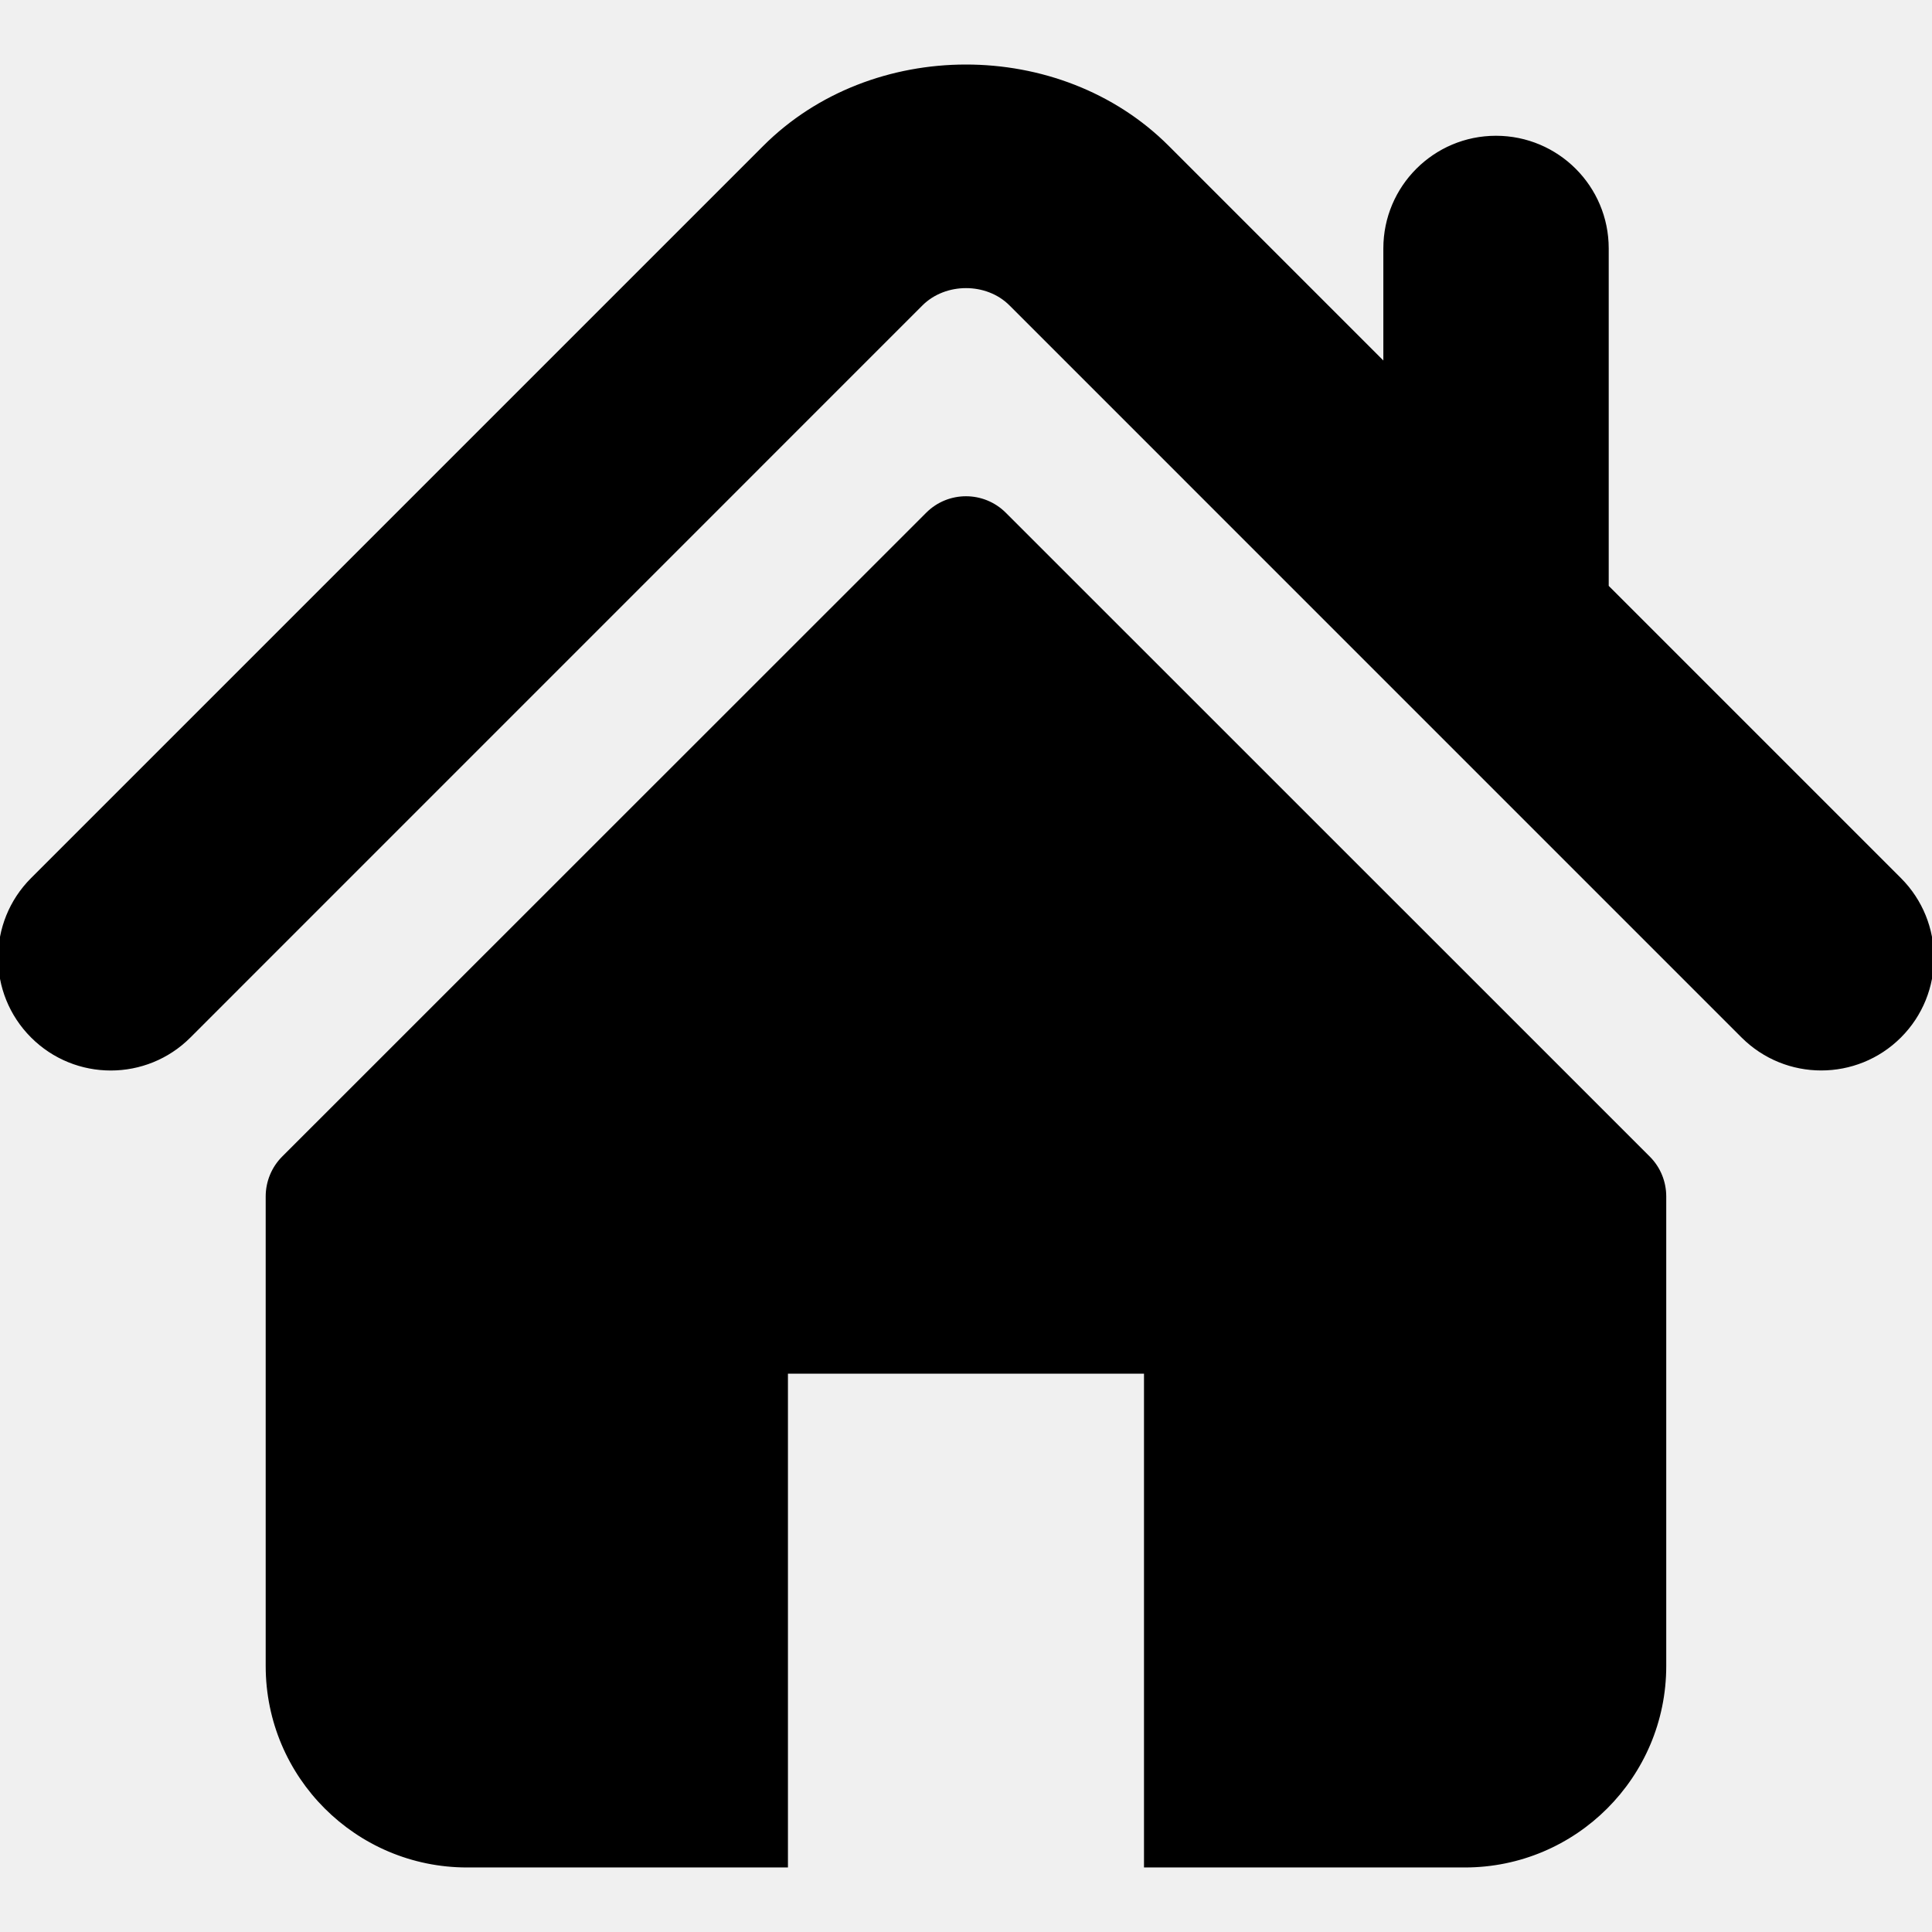
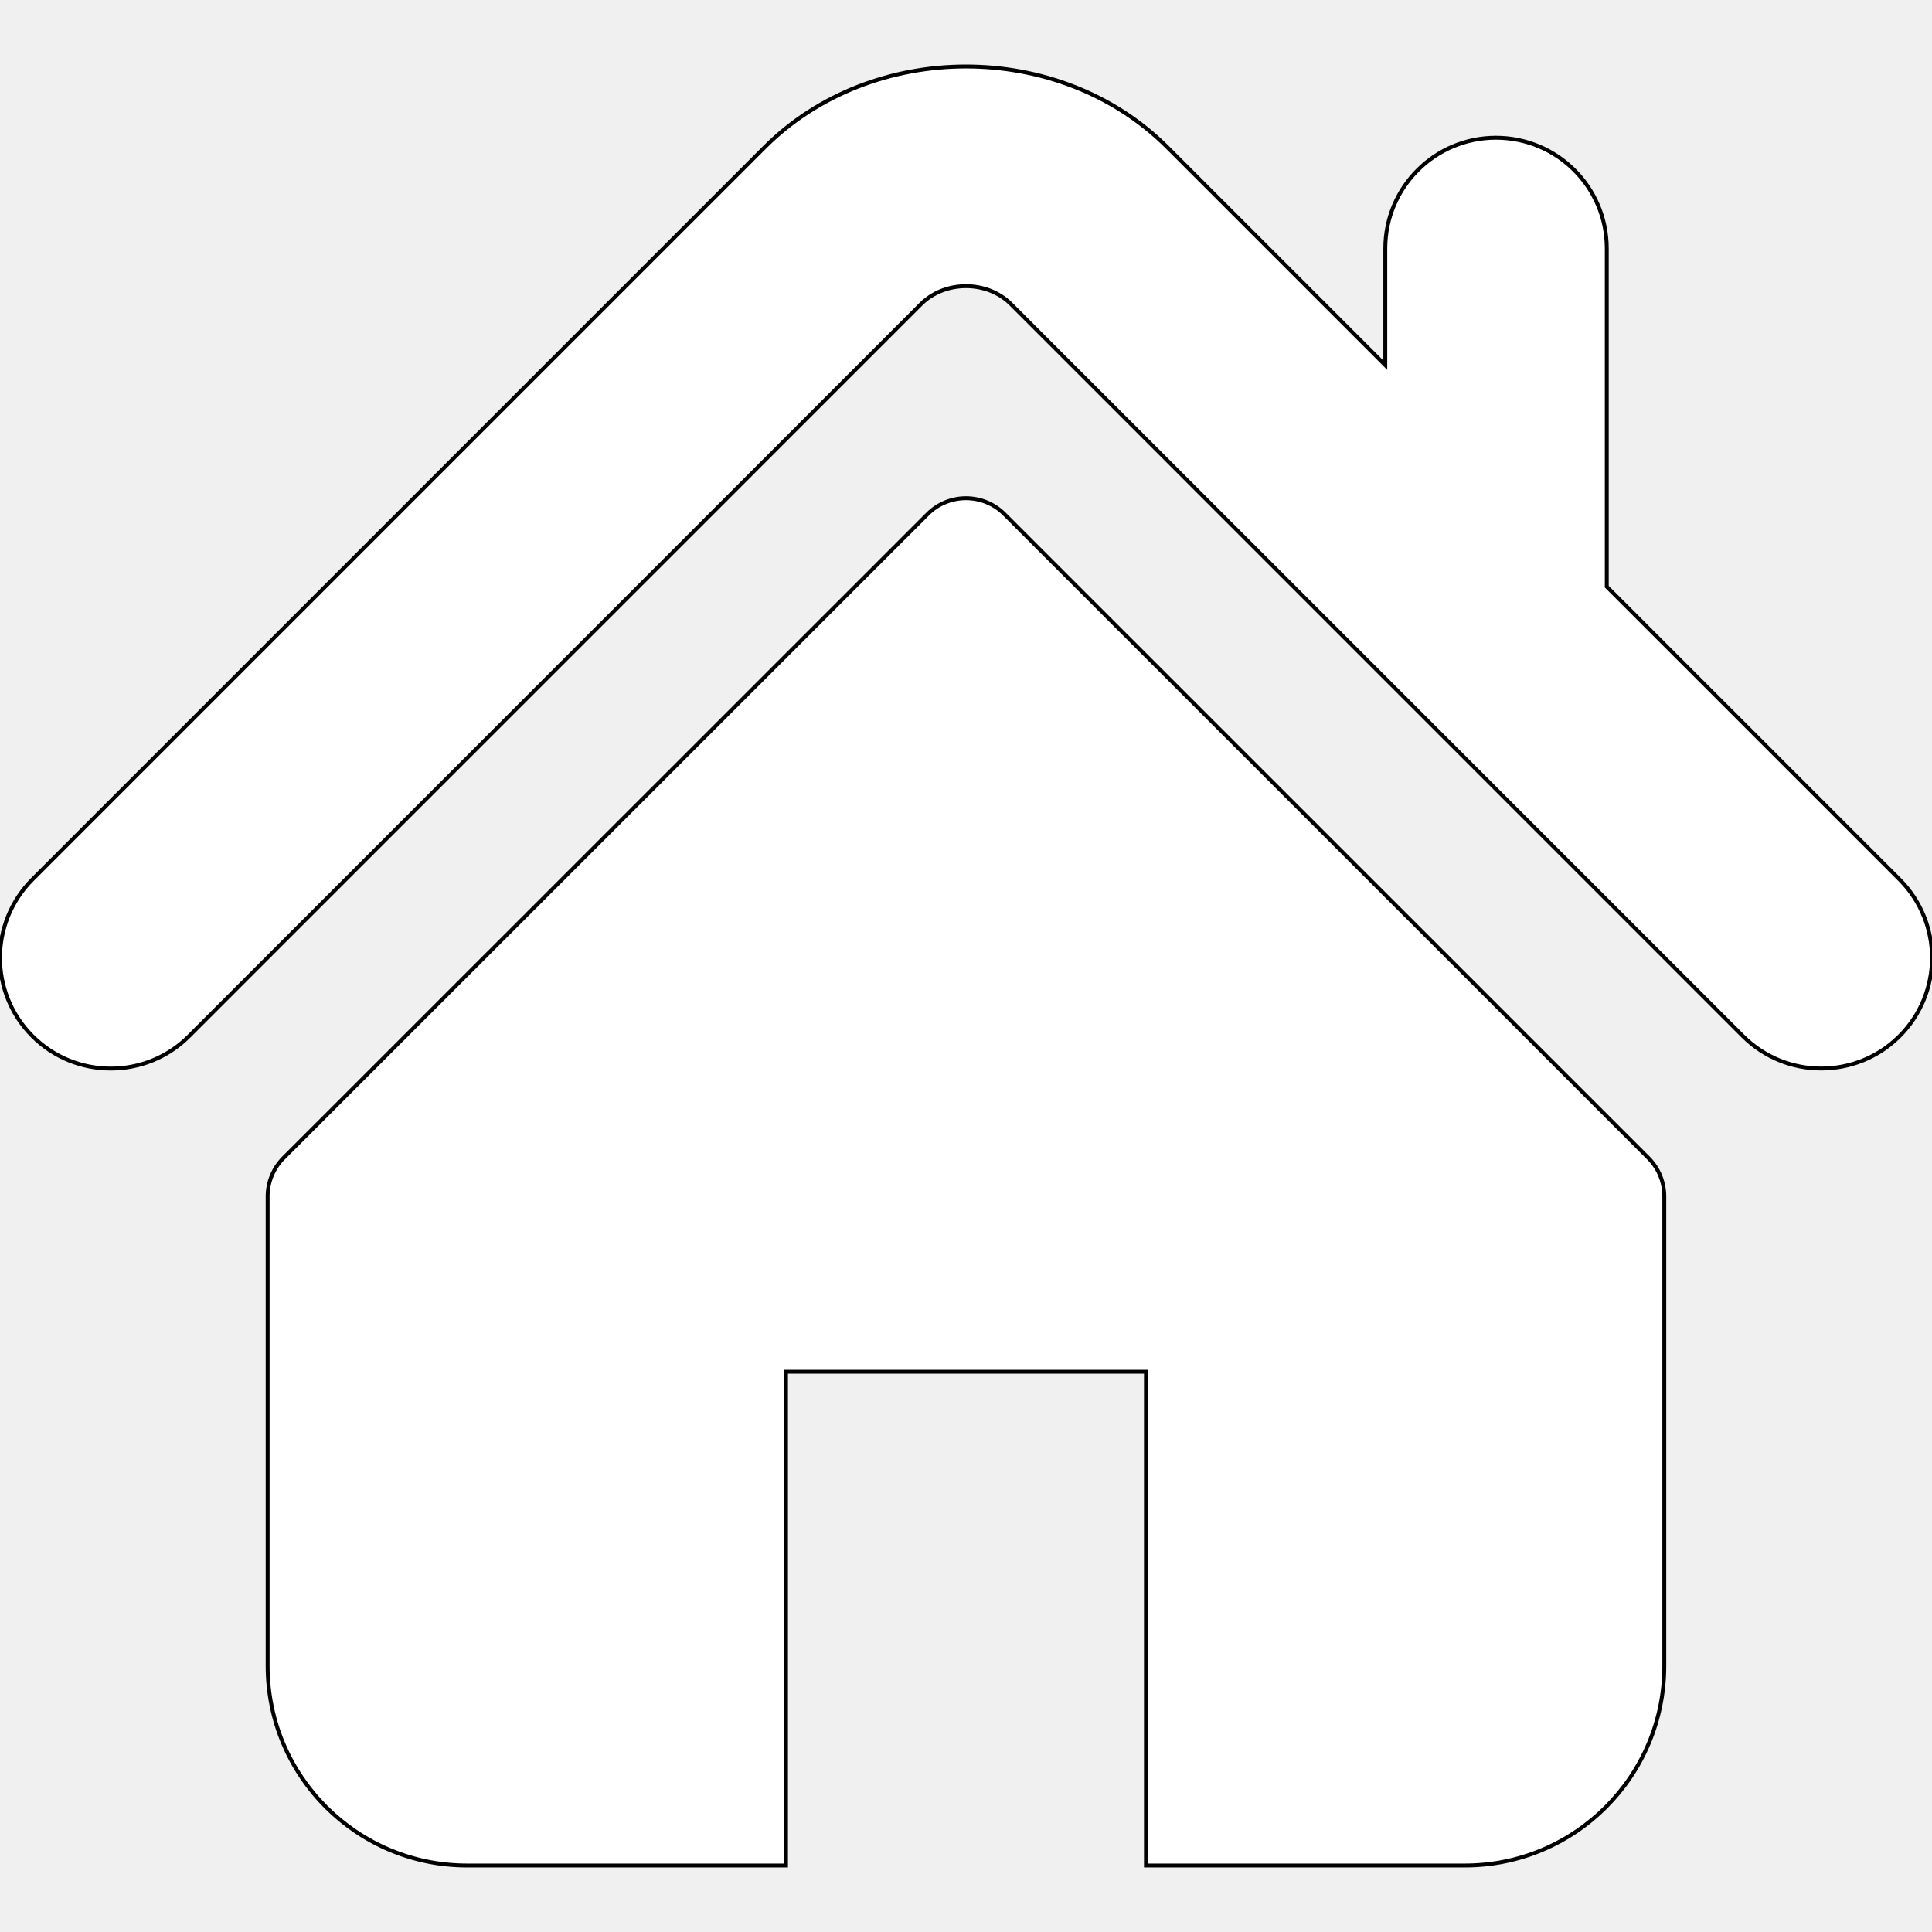
- <svg xmlns="http://www.w3.org/2000/svg" fill="#000000" version="1.1" id="Capa_1" viewBox="0 0 495.398 495.398" xml:space="preserve" stroke="#000000">
+ <svg xmlns="http://www.w3.org/2000/svg" fill="white" version="1.1" id="Capa_1" viewBox="0 0 495.398 495.398" xml:space="preserve" stroke="#000000">
  <g id="SVGRepo_bgCarrier" stroke-width="0" />
  <g id="SVGRepo_tracerCarrier" stroke-linecap="round" stroke-linejoin="round" />
  <g id="SVGRepo_iconCarrier">
    <g>
      <g>
        <g>
          <path d="M487.083,225.514l-75.08-75.08V63.704c0-15.682-12.708-28.391-28.413-28.391c-15.669,0-28.377,12.709-28.377,28.391 v29.941L299.31,37.74c-27.639-27.624-75.694-27.575-103.27,0.05L8.312,225.514c-11.082,11.104-11.082,29.071,0,40.158 c11.087,11.101,29.089,11.101,40.172,0l187.71-187.729c6.115-6.083,16.893-6.083,22.976-0.018l187.742,187.747 c5.567,5.551,12.825,8.312,20.081,8.312c7.271,0,14.541-2.764,20.091-8.312C498.17,254.586,498.17,236.619,487.083,225.514z" />
          <path d="M257.561,131.836c-5.454-5.451-14.285-5.451-19.723,0L72.712,296.913c-2.607,2.606-4.085,6.164-4.085,9.877v120.401 c0,28.253,22.908,51.16,51.16,51.16h81.754v-126.61h92.299v126.61h81.755c28.251,0,51.159-22.907,51.159-51.159V306.79 c0-3.713-1.465-7.271-4.085-9.877L257.561,131.836z" />
        </g>
      </g>
    </g>
  </g>
</svg>
